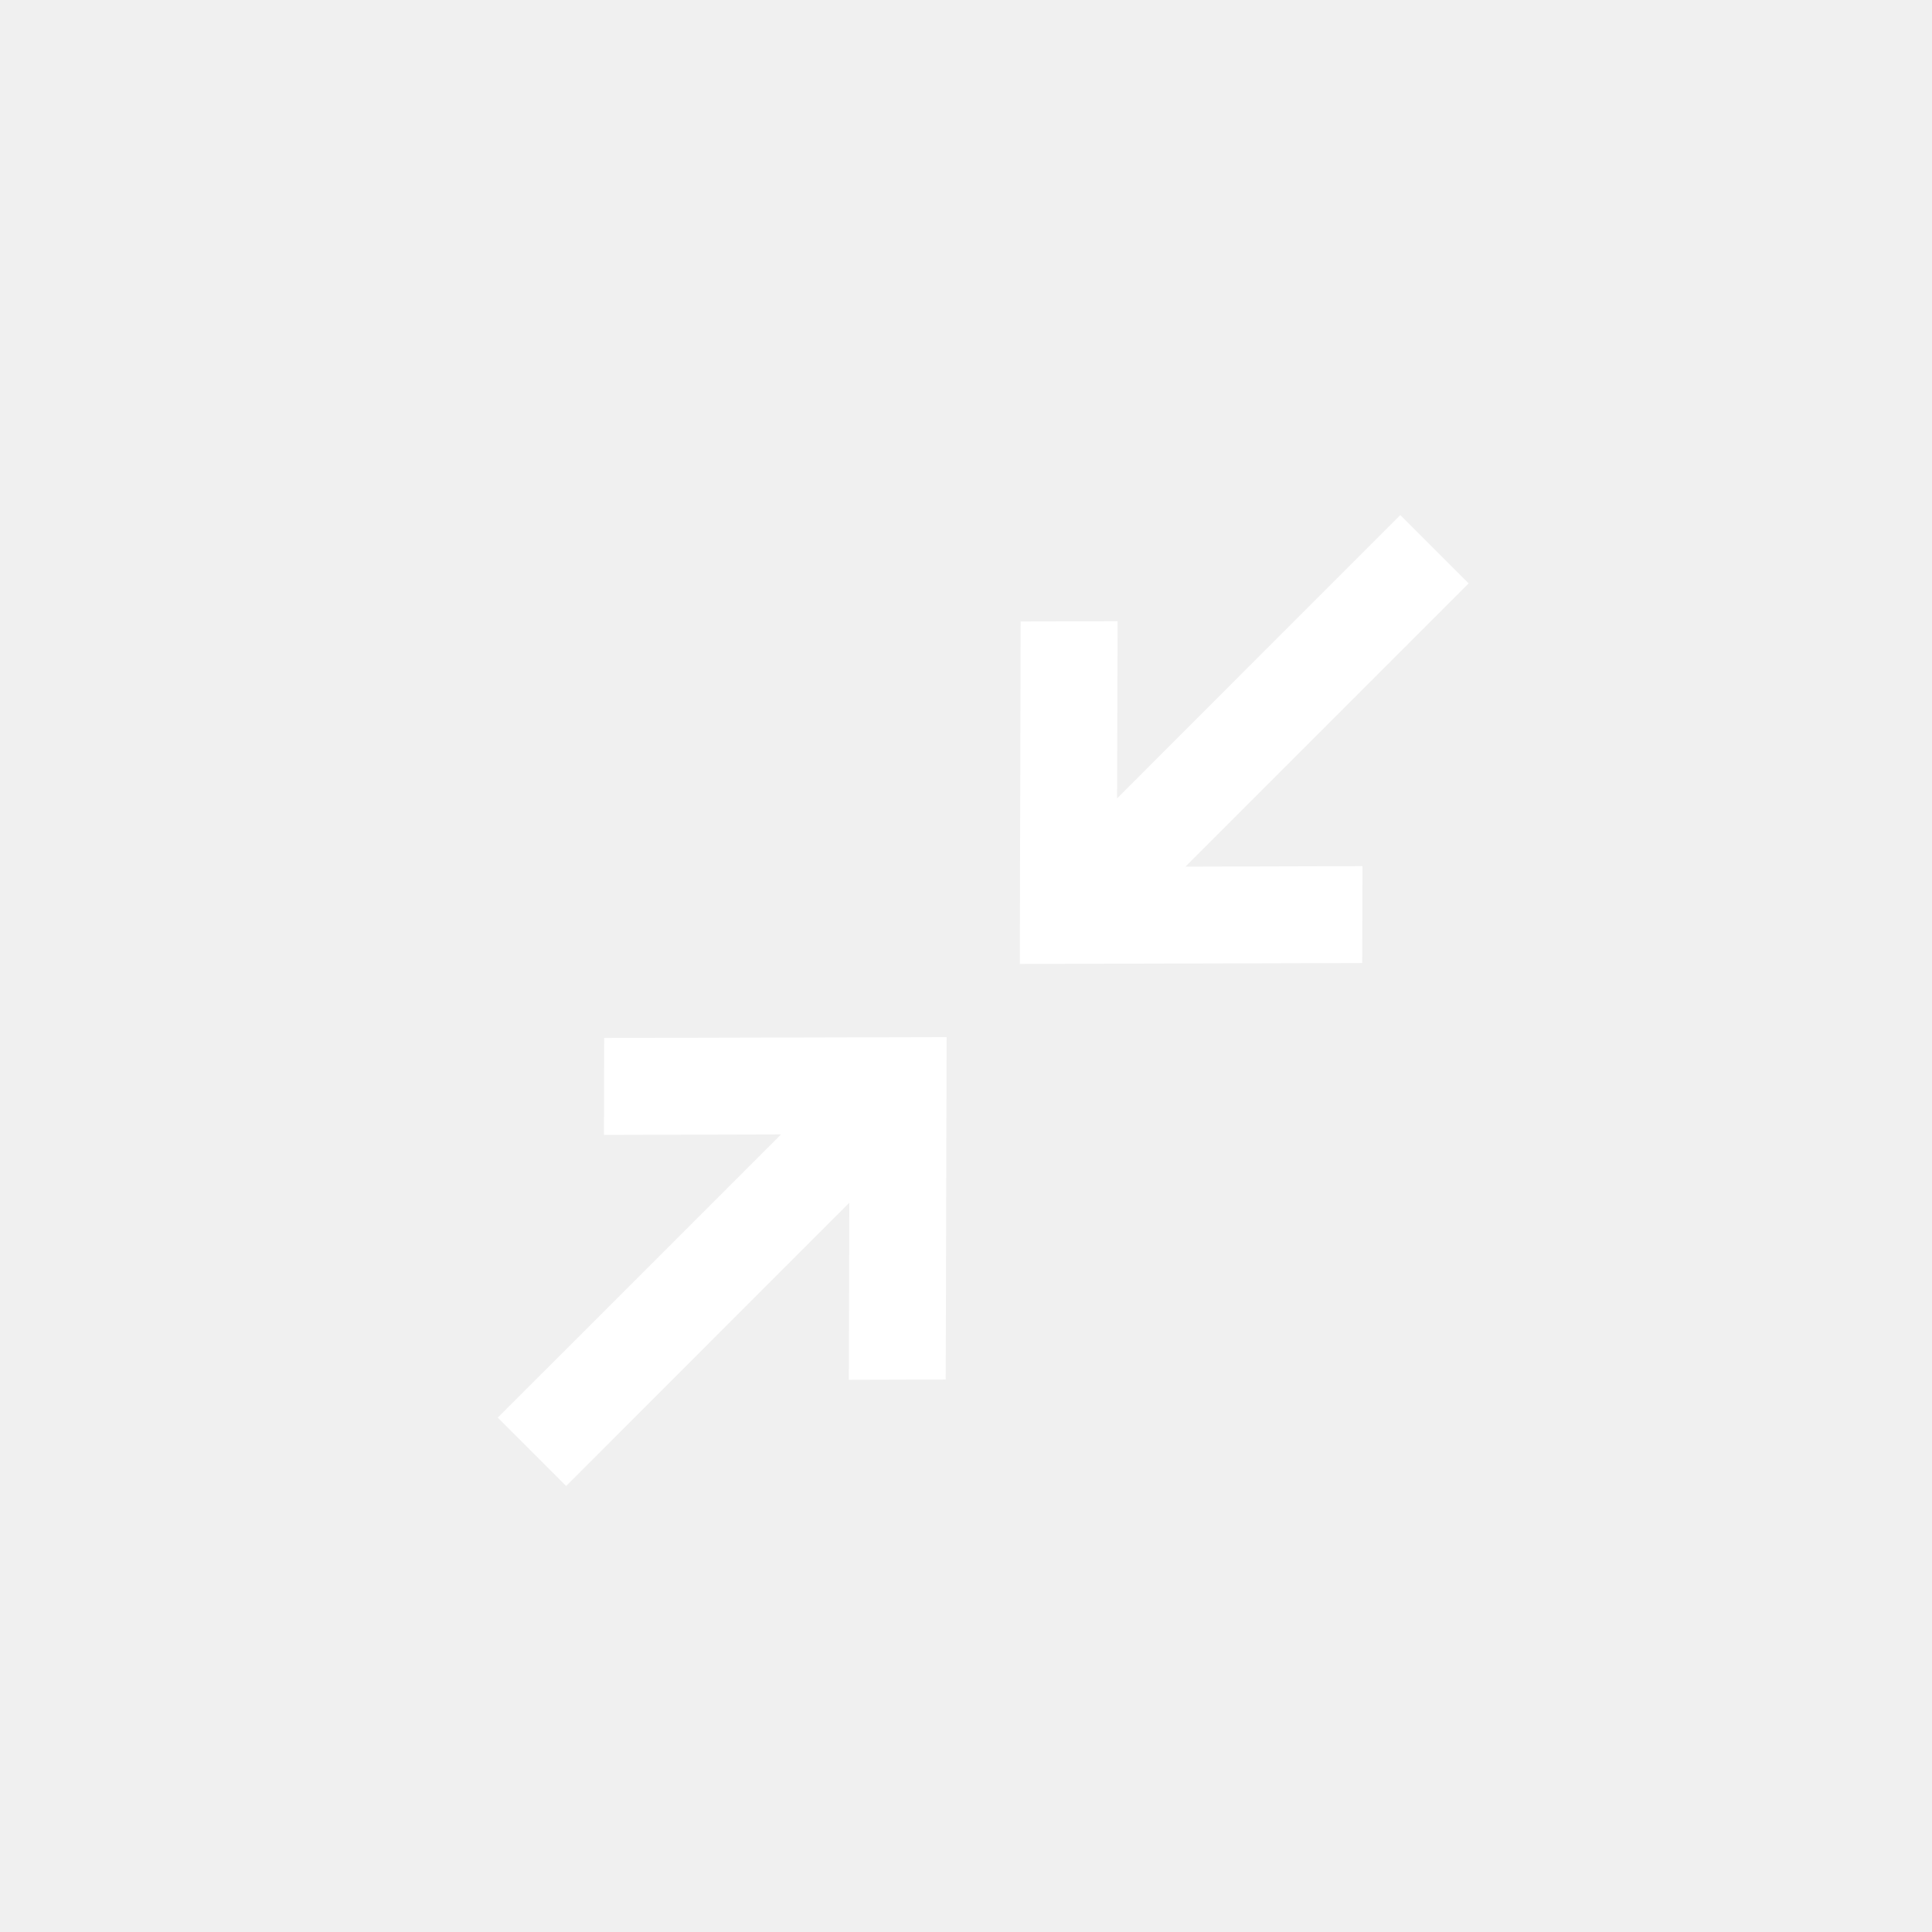
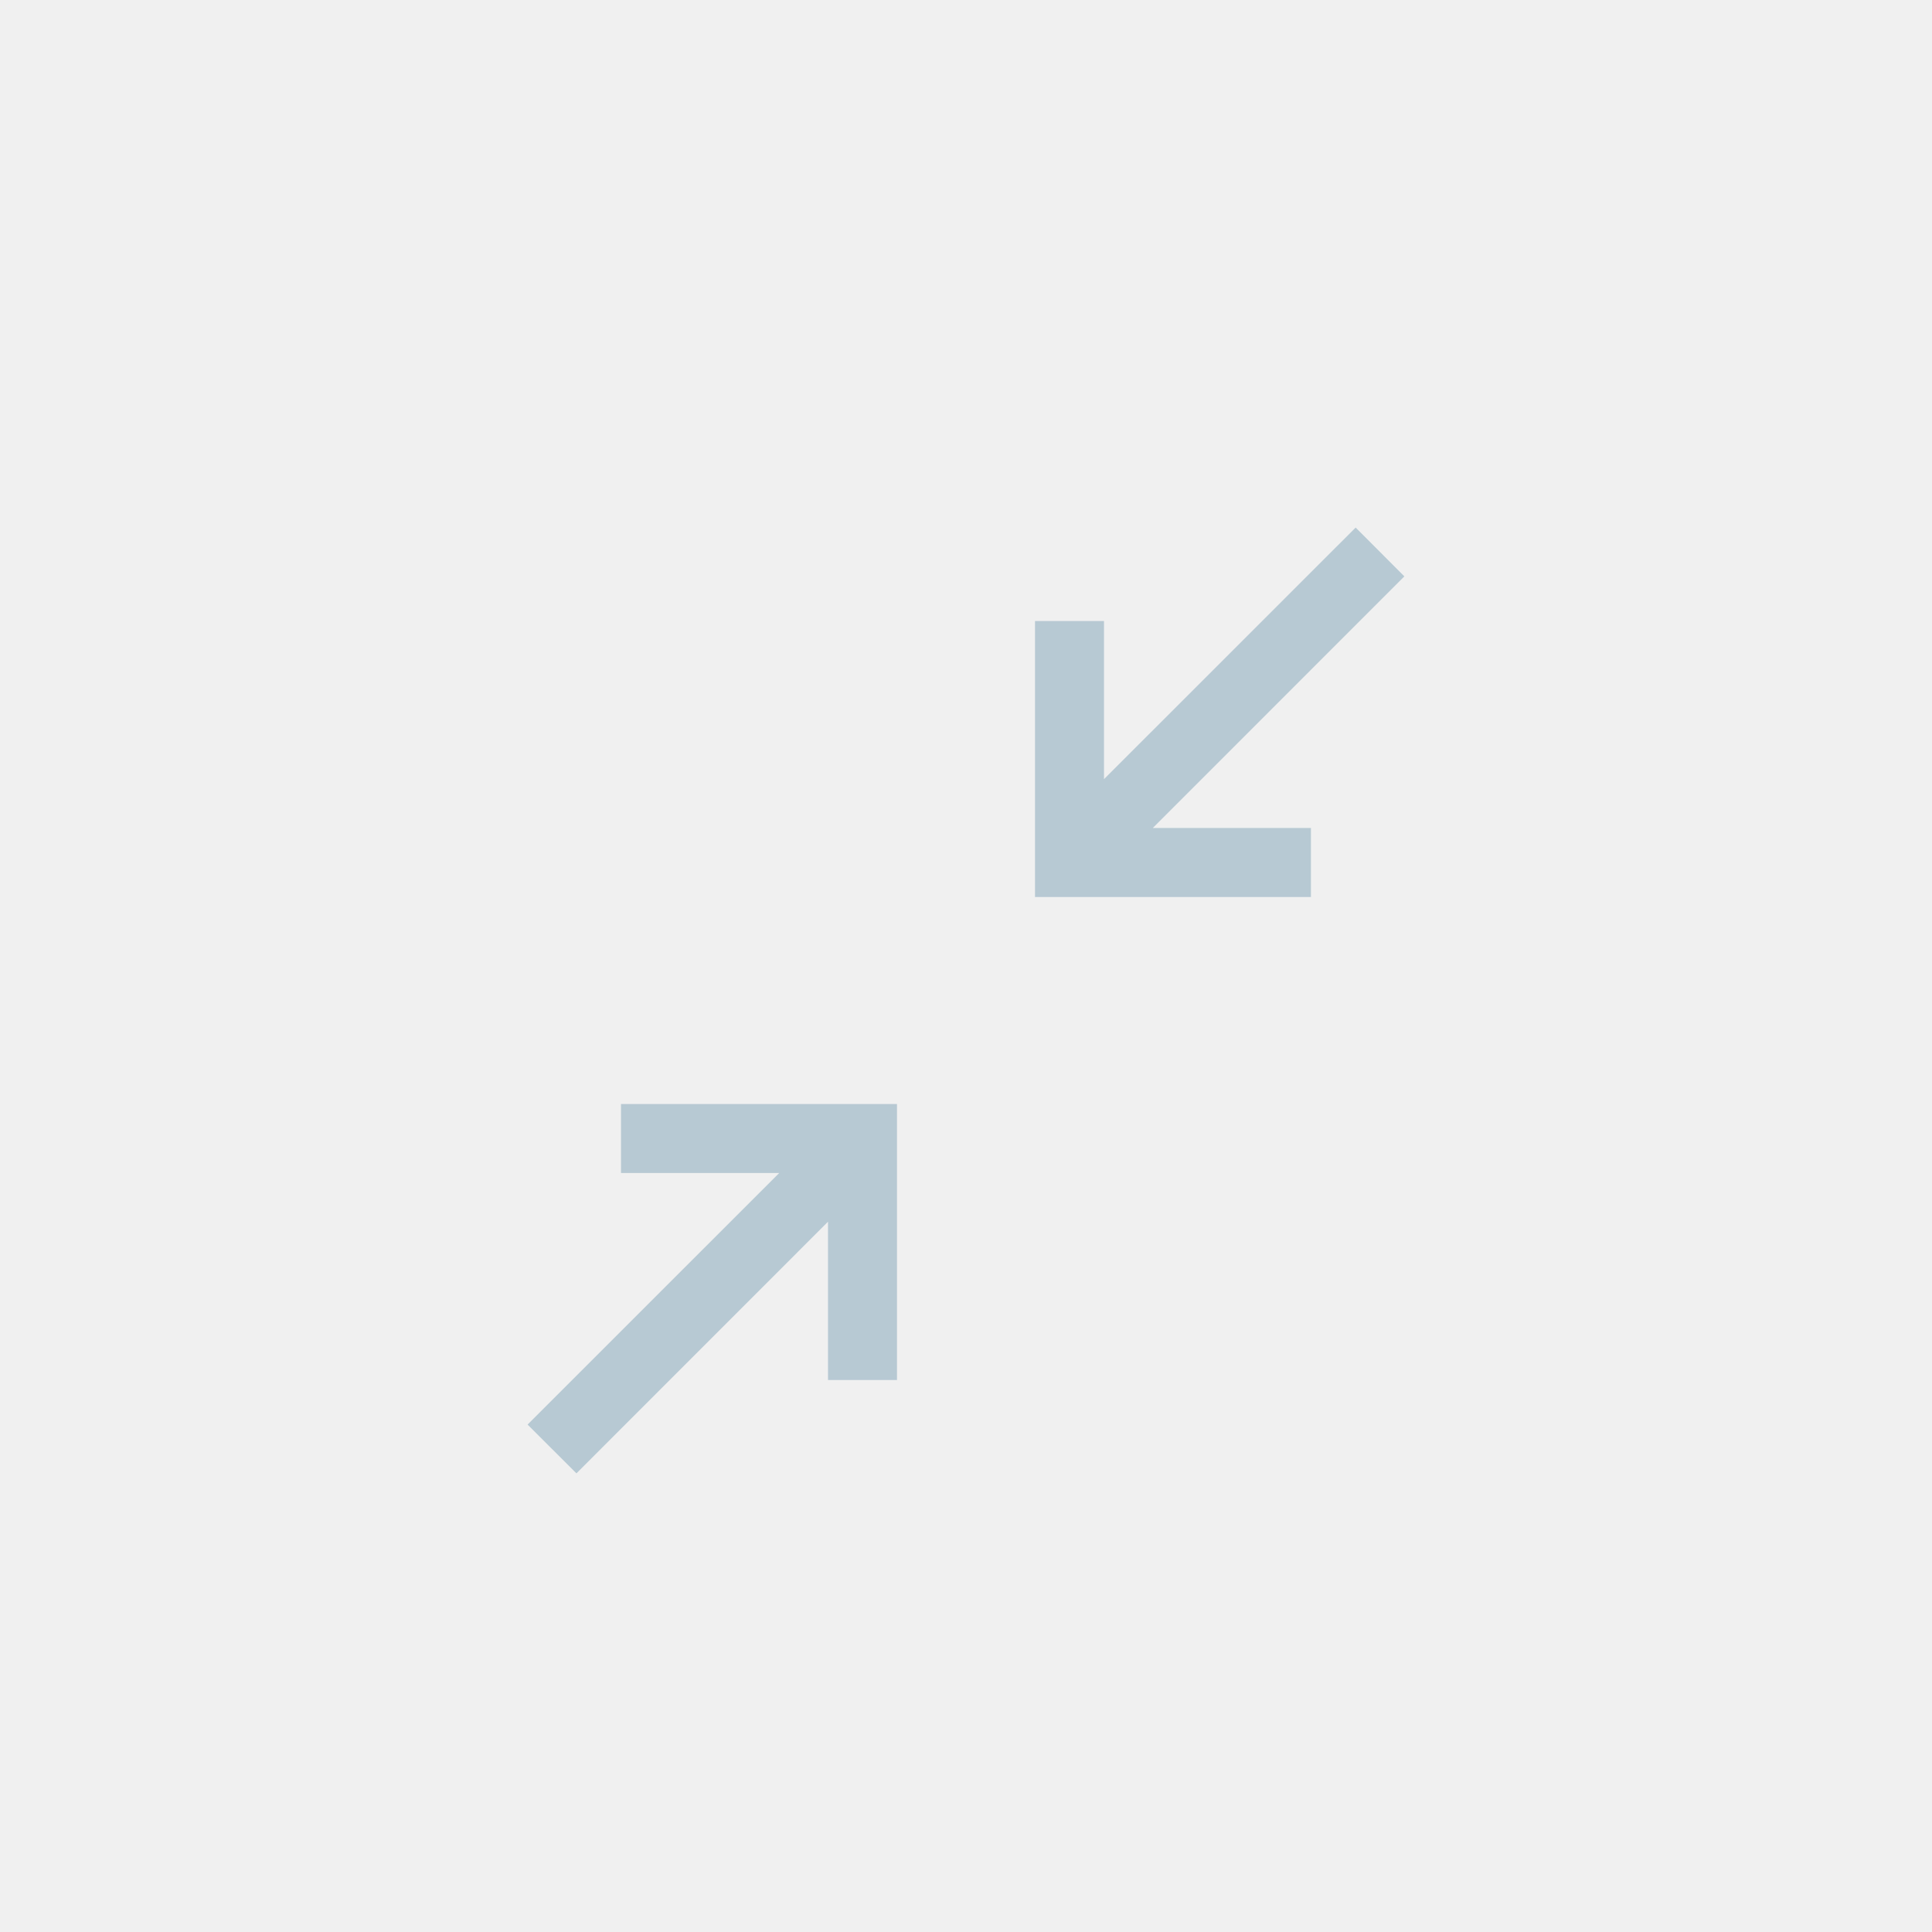
<svg xmlns="http://www.w3.org/2000/svg" width="28px" height="28px" viewBox="0 0 28 28" version="1.1">
  <defs />
  <g id="-Stylesheet-+-Mobile" stroke="none" stroke-width="1" fill="none" fill-rule="evenodd">
-     <g id="Assets" transform="translate(-462, -594)" fill="#FFFFFF">
-       <g id="ic_full_screen_exit-copy" transform="translate(462, 594)">
-         <g id="ic_full_screen">
-           <path d="M19.742,13.957 L19.746,12.553 L17.18,12.56 L21.285,8.455 L20.294,7.465 L16.19,11.57 L16.197,9.004 L14.792,9.007 L14.78,13.97 L19.742,13.957 Z M13.706,19.993 L12.302,19.997 L12.309,17.431 L8.205,21.536 L7.214,20.545 C7.214,20.545 7.91,19.85 8.275,19.485 L11.319,16.441 L8.753,16.448 L8.756,15.043 L13.719,15.031 L13.706,19.993 Z" id="Page-1" />
-         </g>
+     <g id="Assets" transform="translate(-462, -397)" fill="#B7C9D3">
+       <g id="ic_full_screen_exit" transform="translate(462, 397)">
+         <path d="M9,16 L9,17 L11.293,17 L7.646,20.646 L8.354,21.353 L12,17.706 L12,20 L13,20 L13,16 L9,16 Z M16,11.292 L16,9 L15,9 L15,12 L15,13 L16,13 L18.999,13 L18.999,12 L16.707,12 L20.353,8.353 L19.647,7.646 L16,11.292 Z" id="ic_full_exit" />
      </g>
    </g>
  </g>
</svg>
